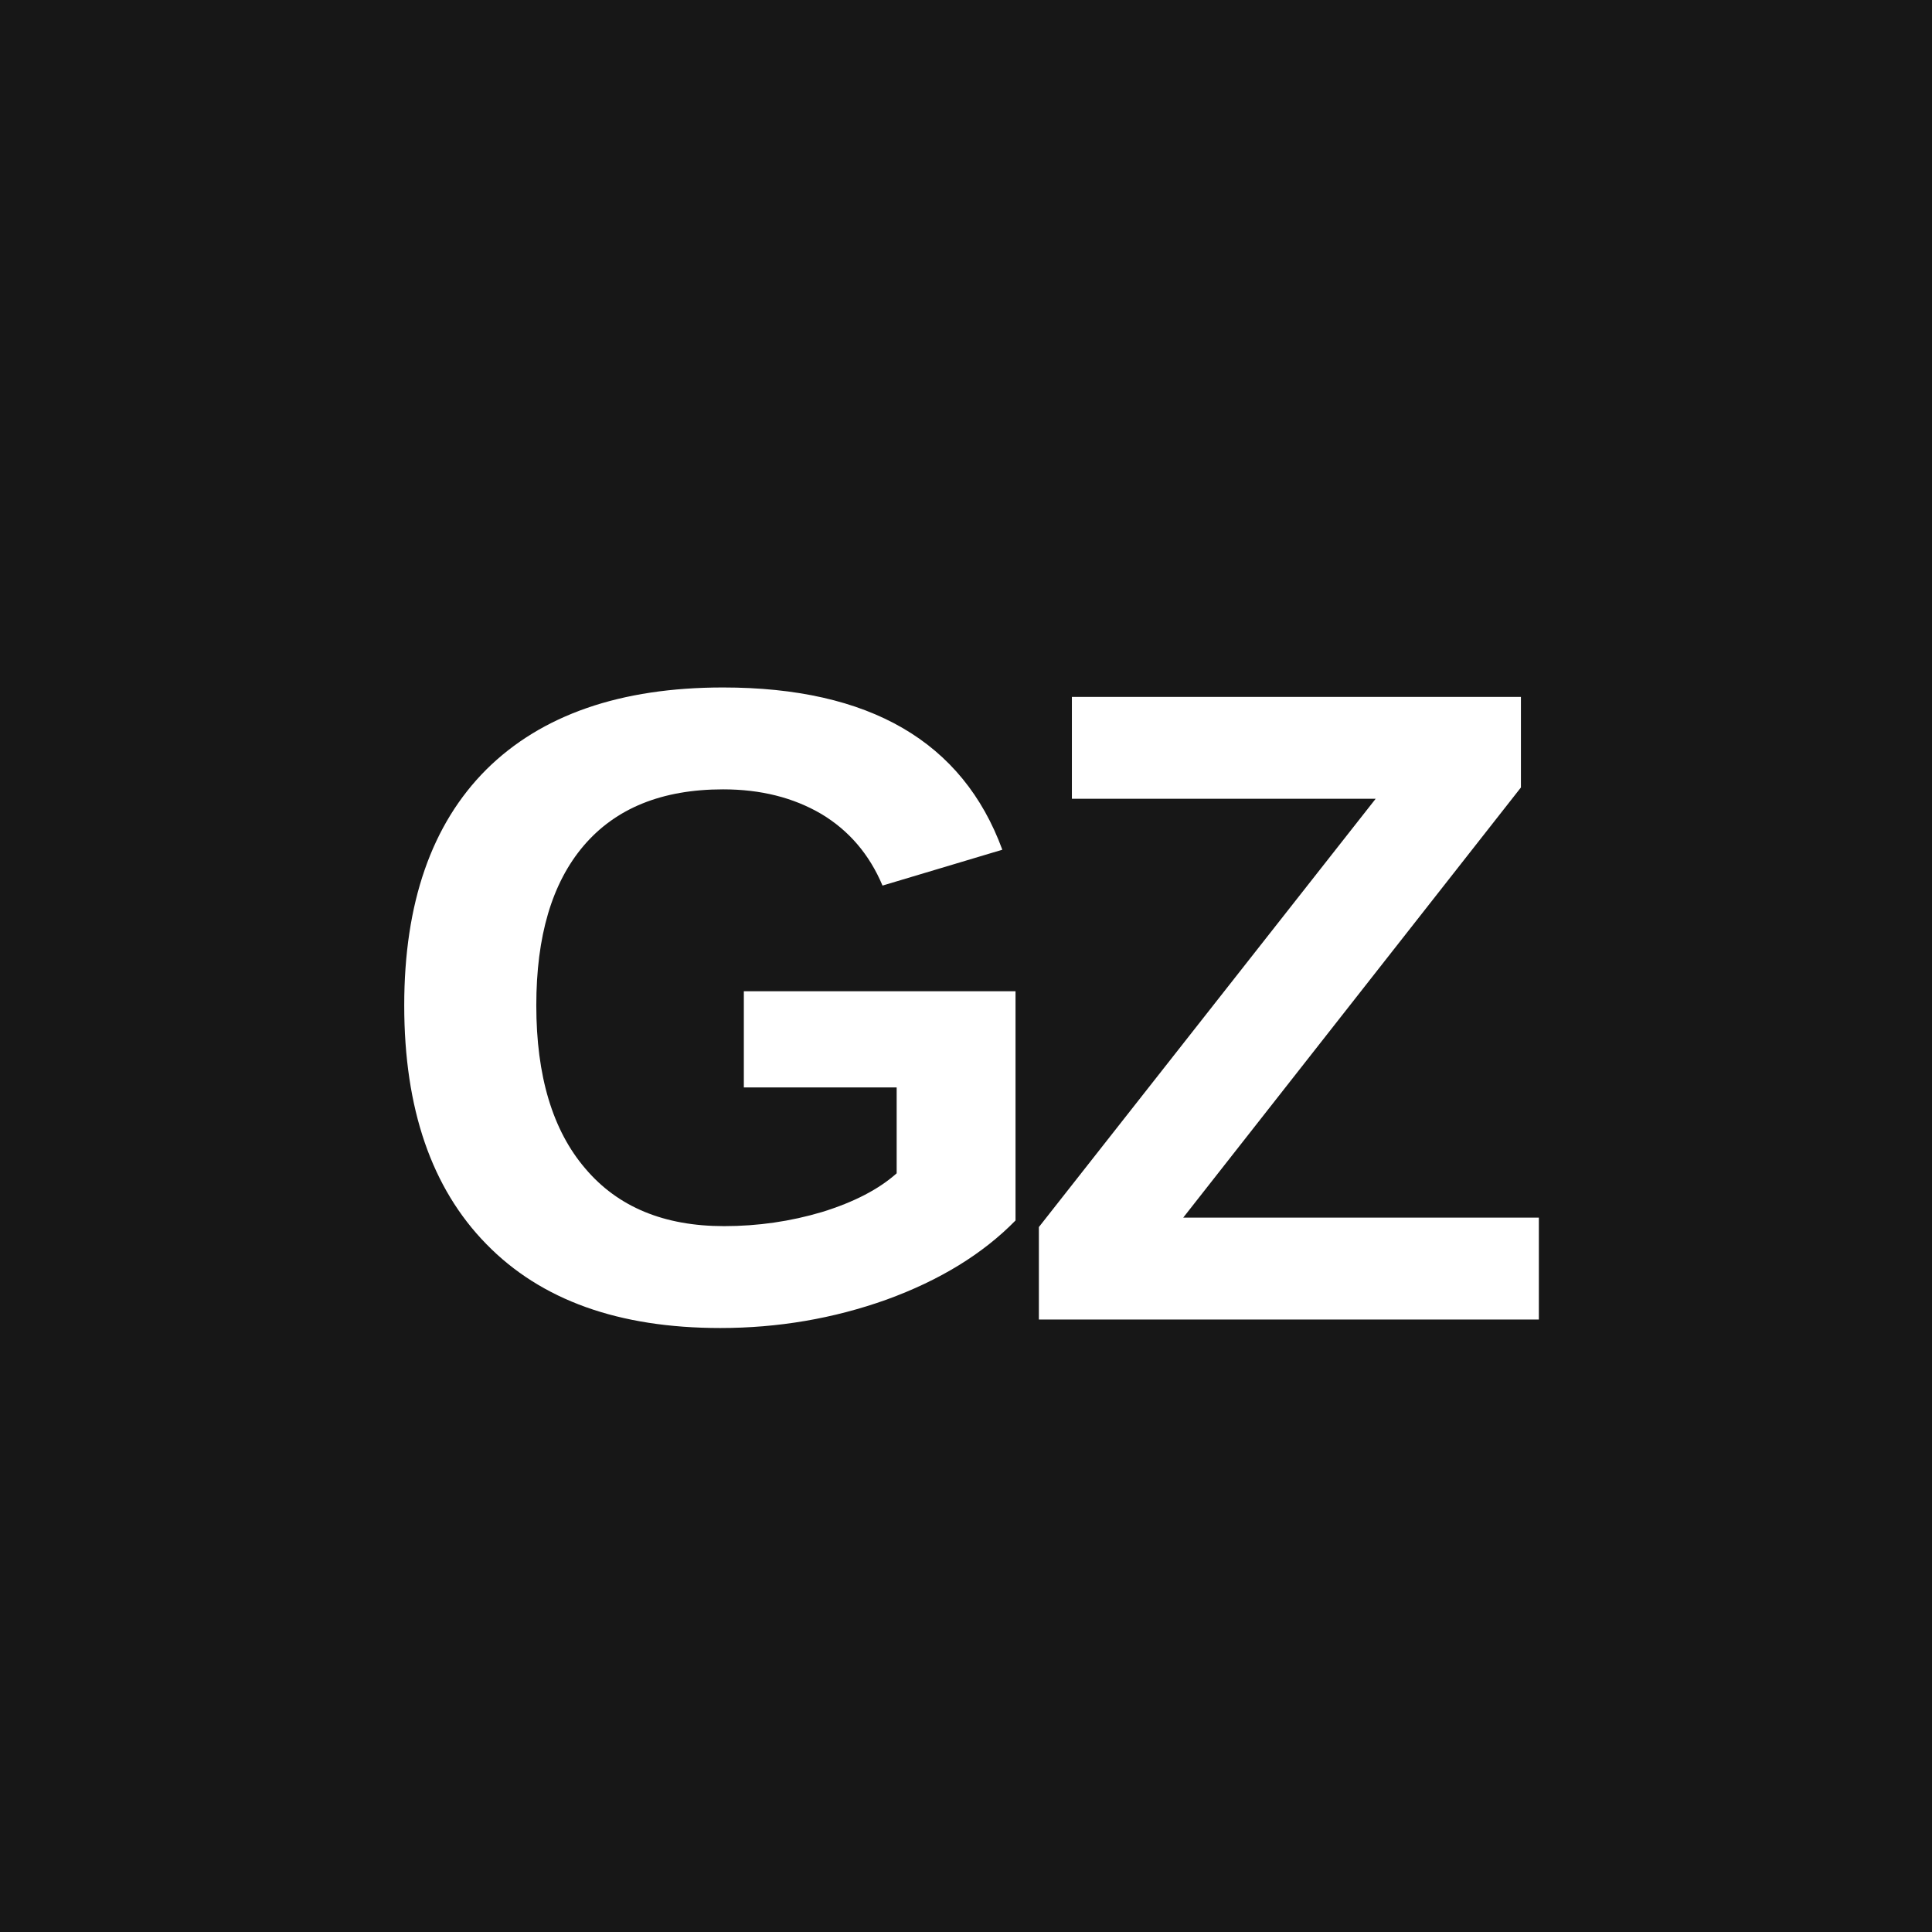
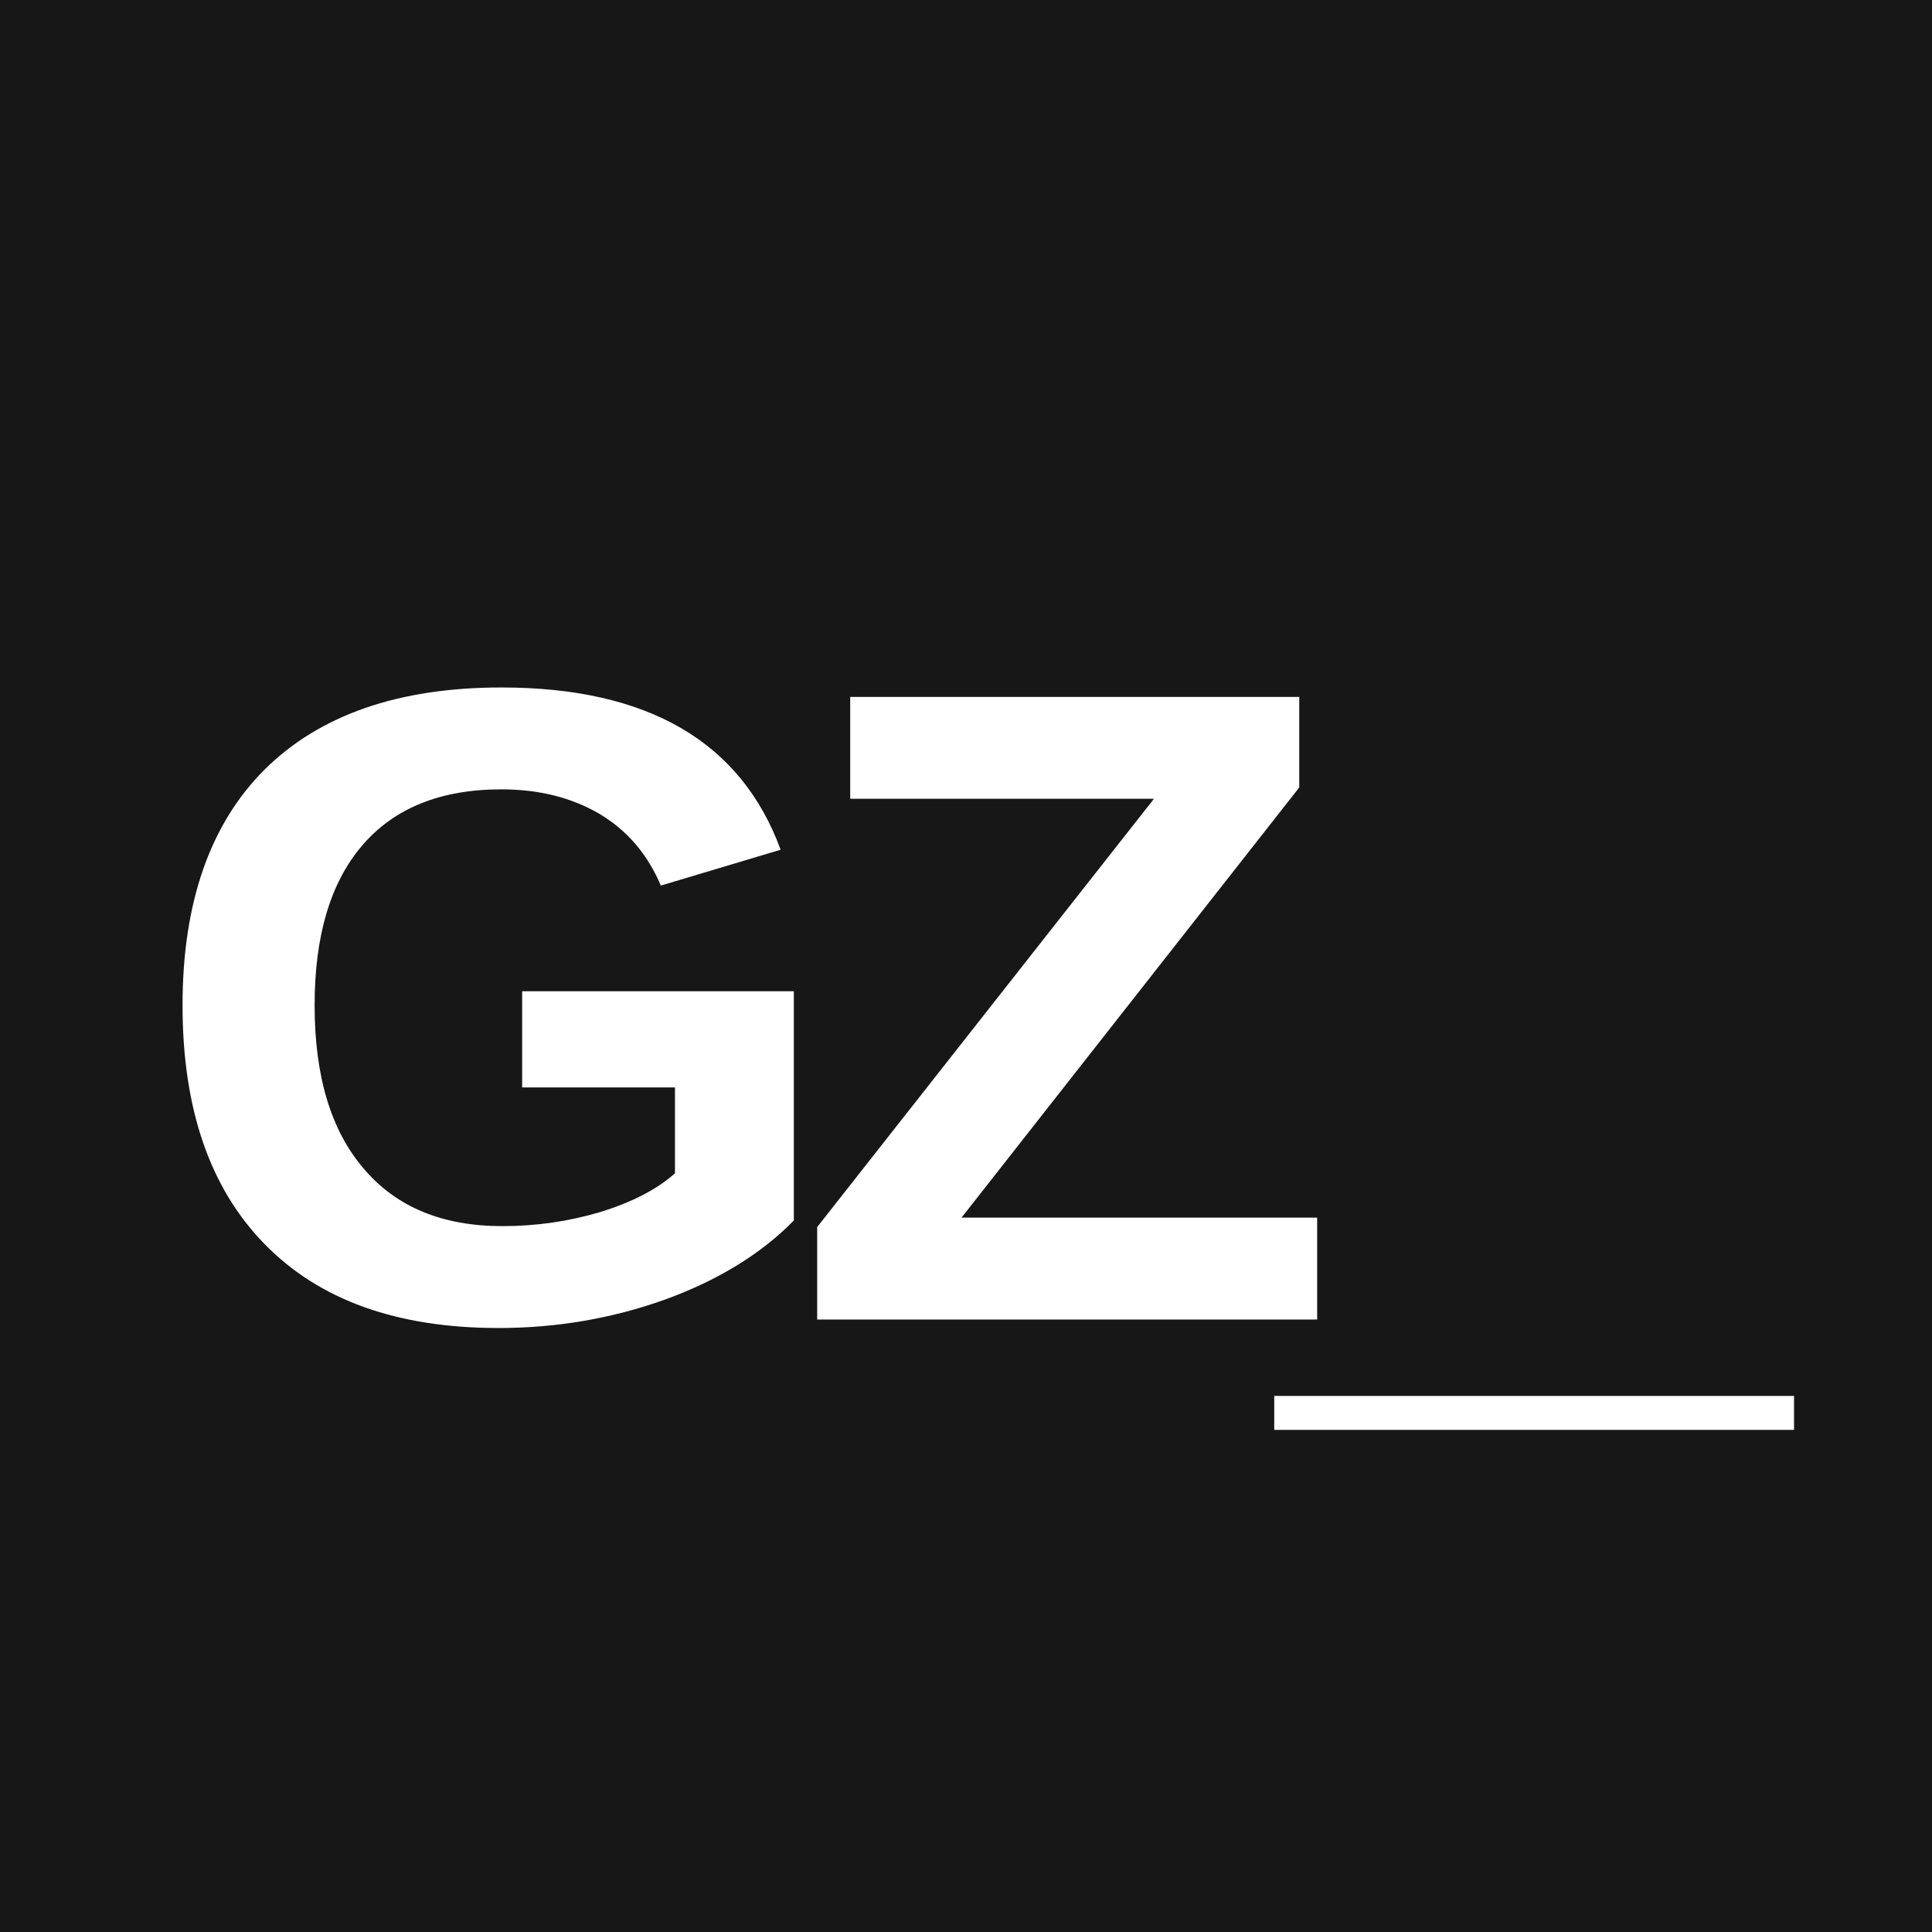
<svg xmlns="http://www.w3.org/2000/svg" width="32" height="32" viewBox="0 0 32 32" fill="none">
  <rect width="32" height="32" rx="0" fill="#171717" />
  <text x="50%" y="55%" dominant-baseline="middle" text-anchor="middle" font-family="Arial, Helvetica, sans-serif" font-size="15" font-weight="900" letter-spacing="-1" fill="white">
-         GZ
+         GZ_
    </text>
</svg>
